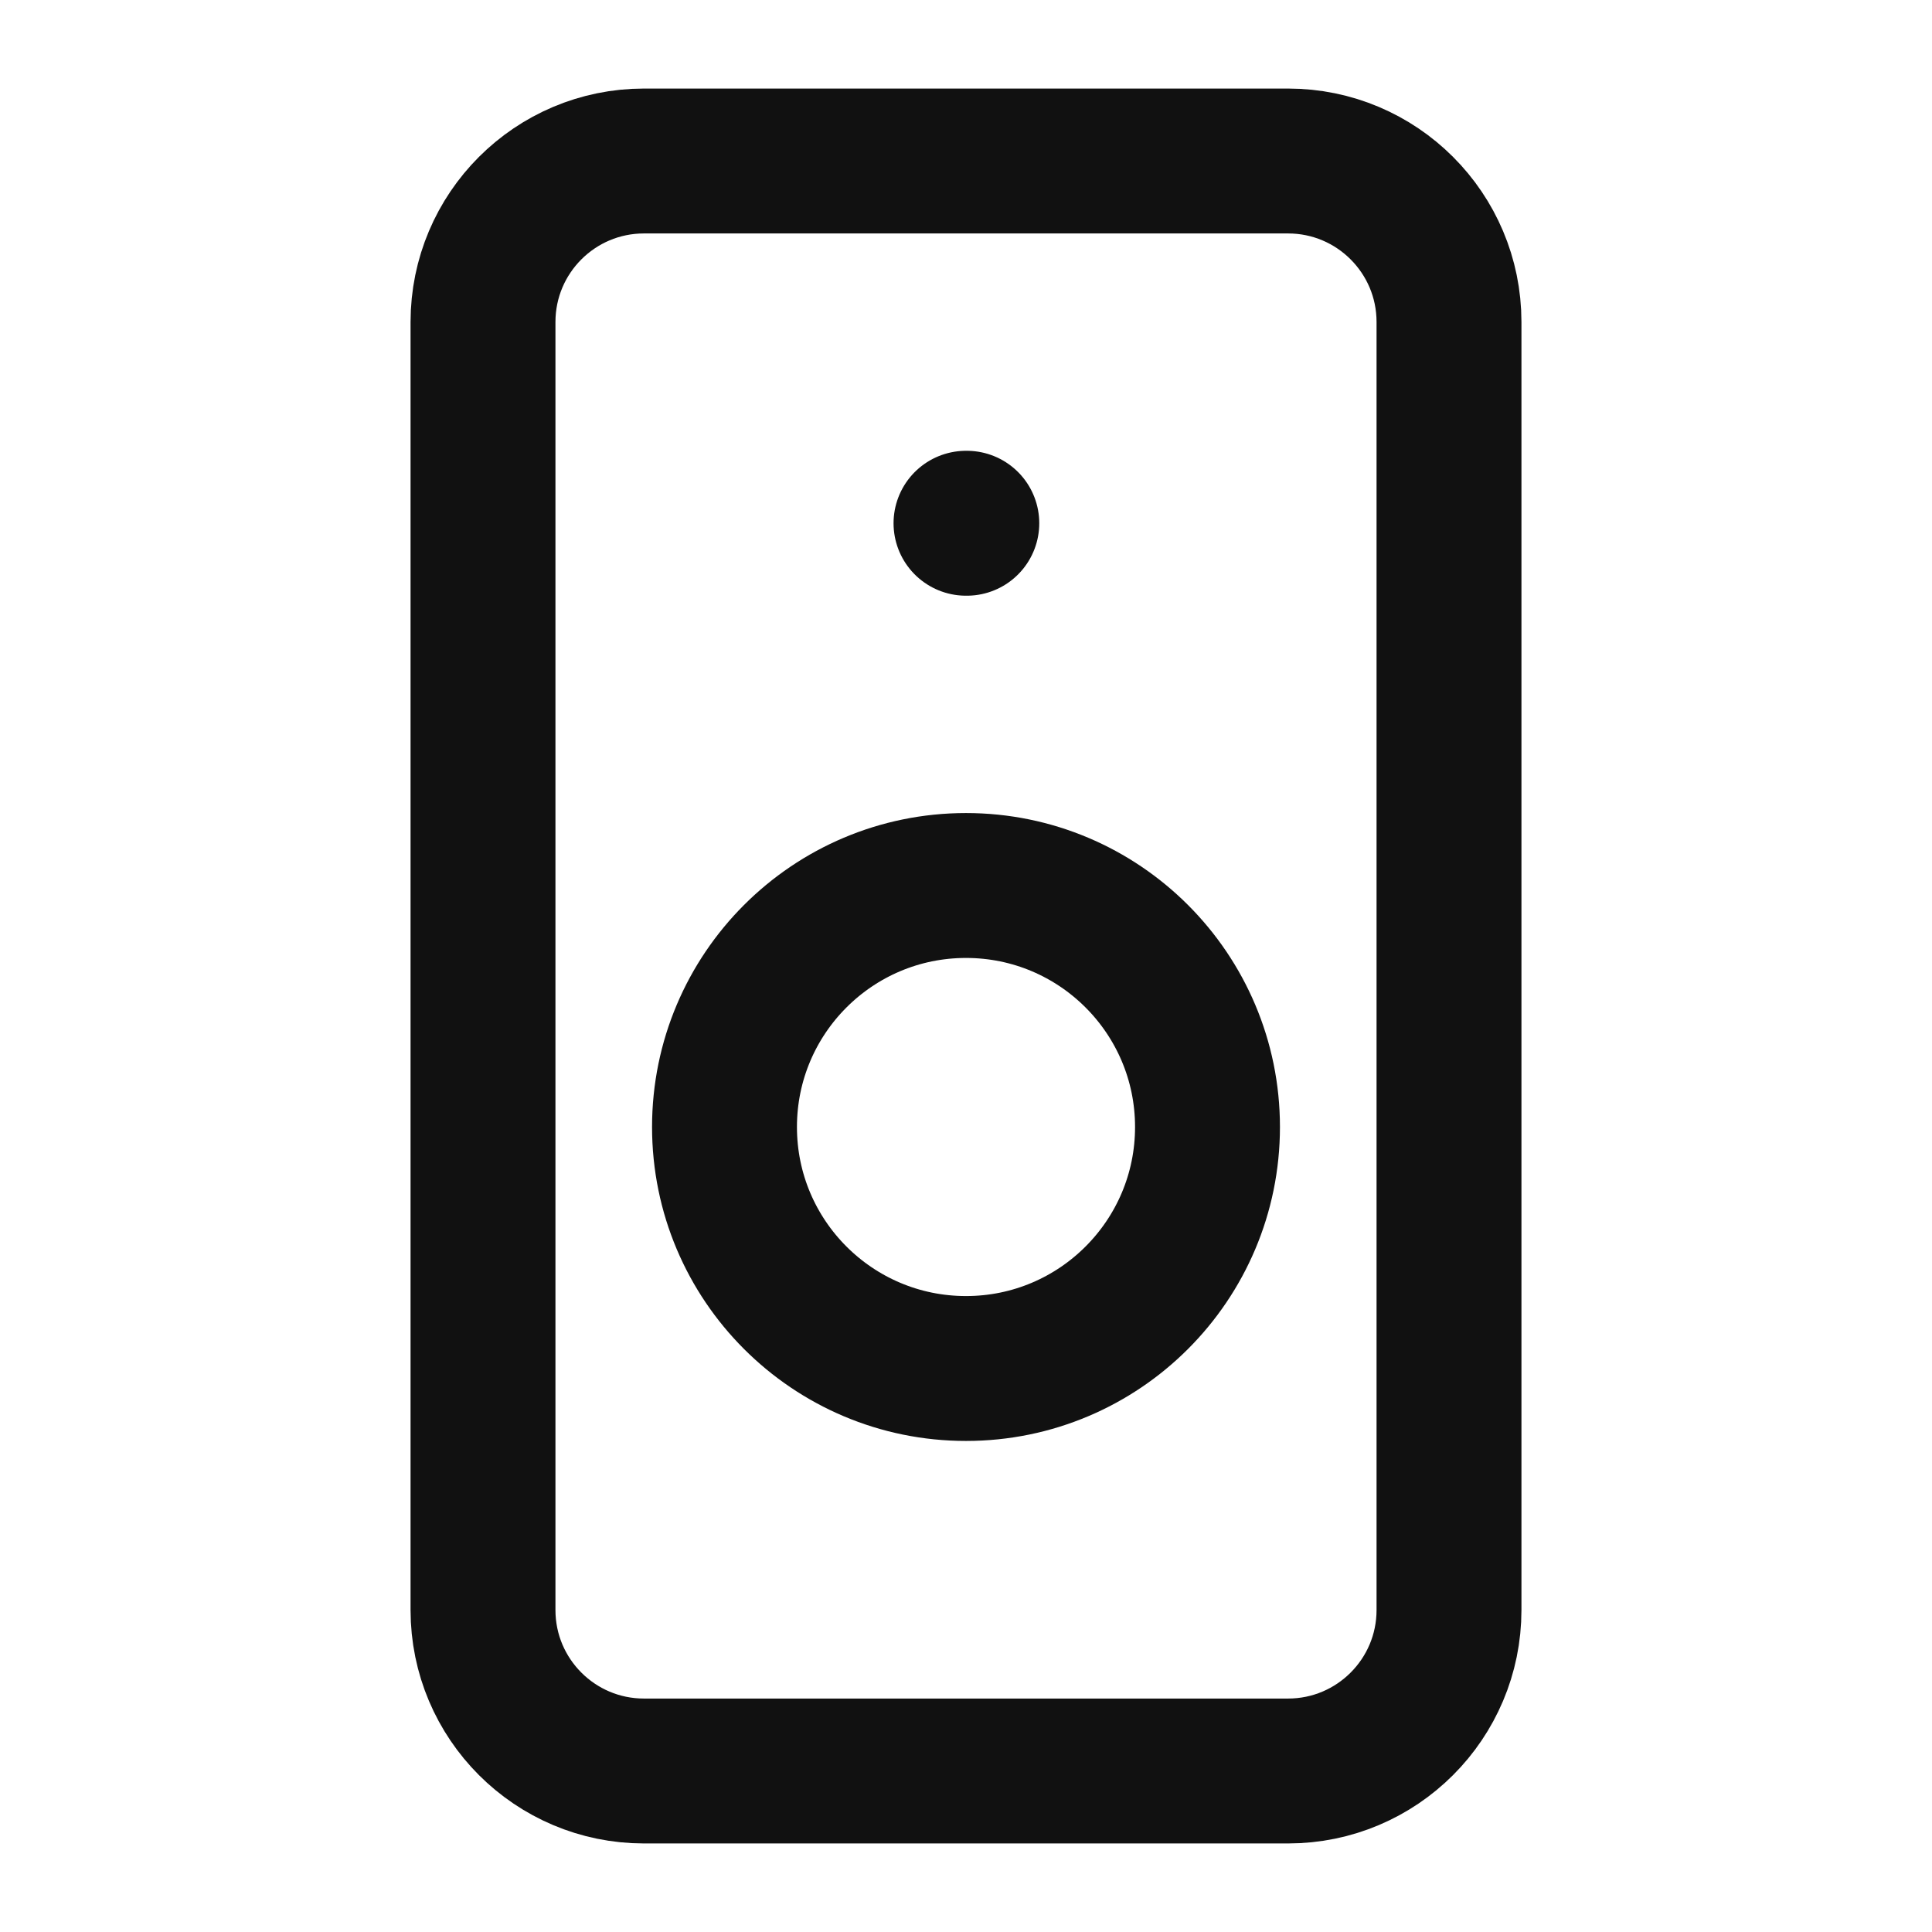
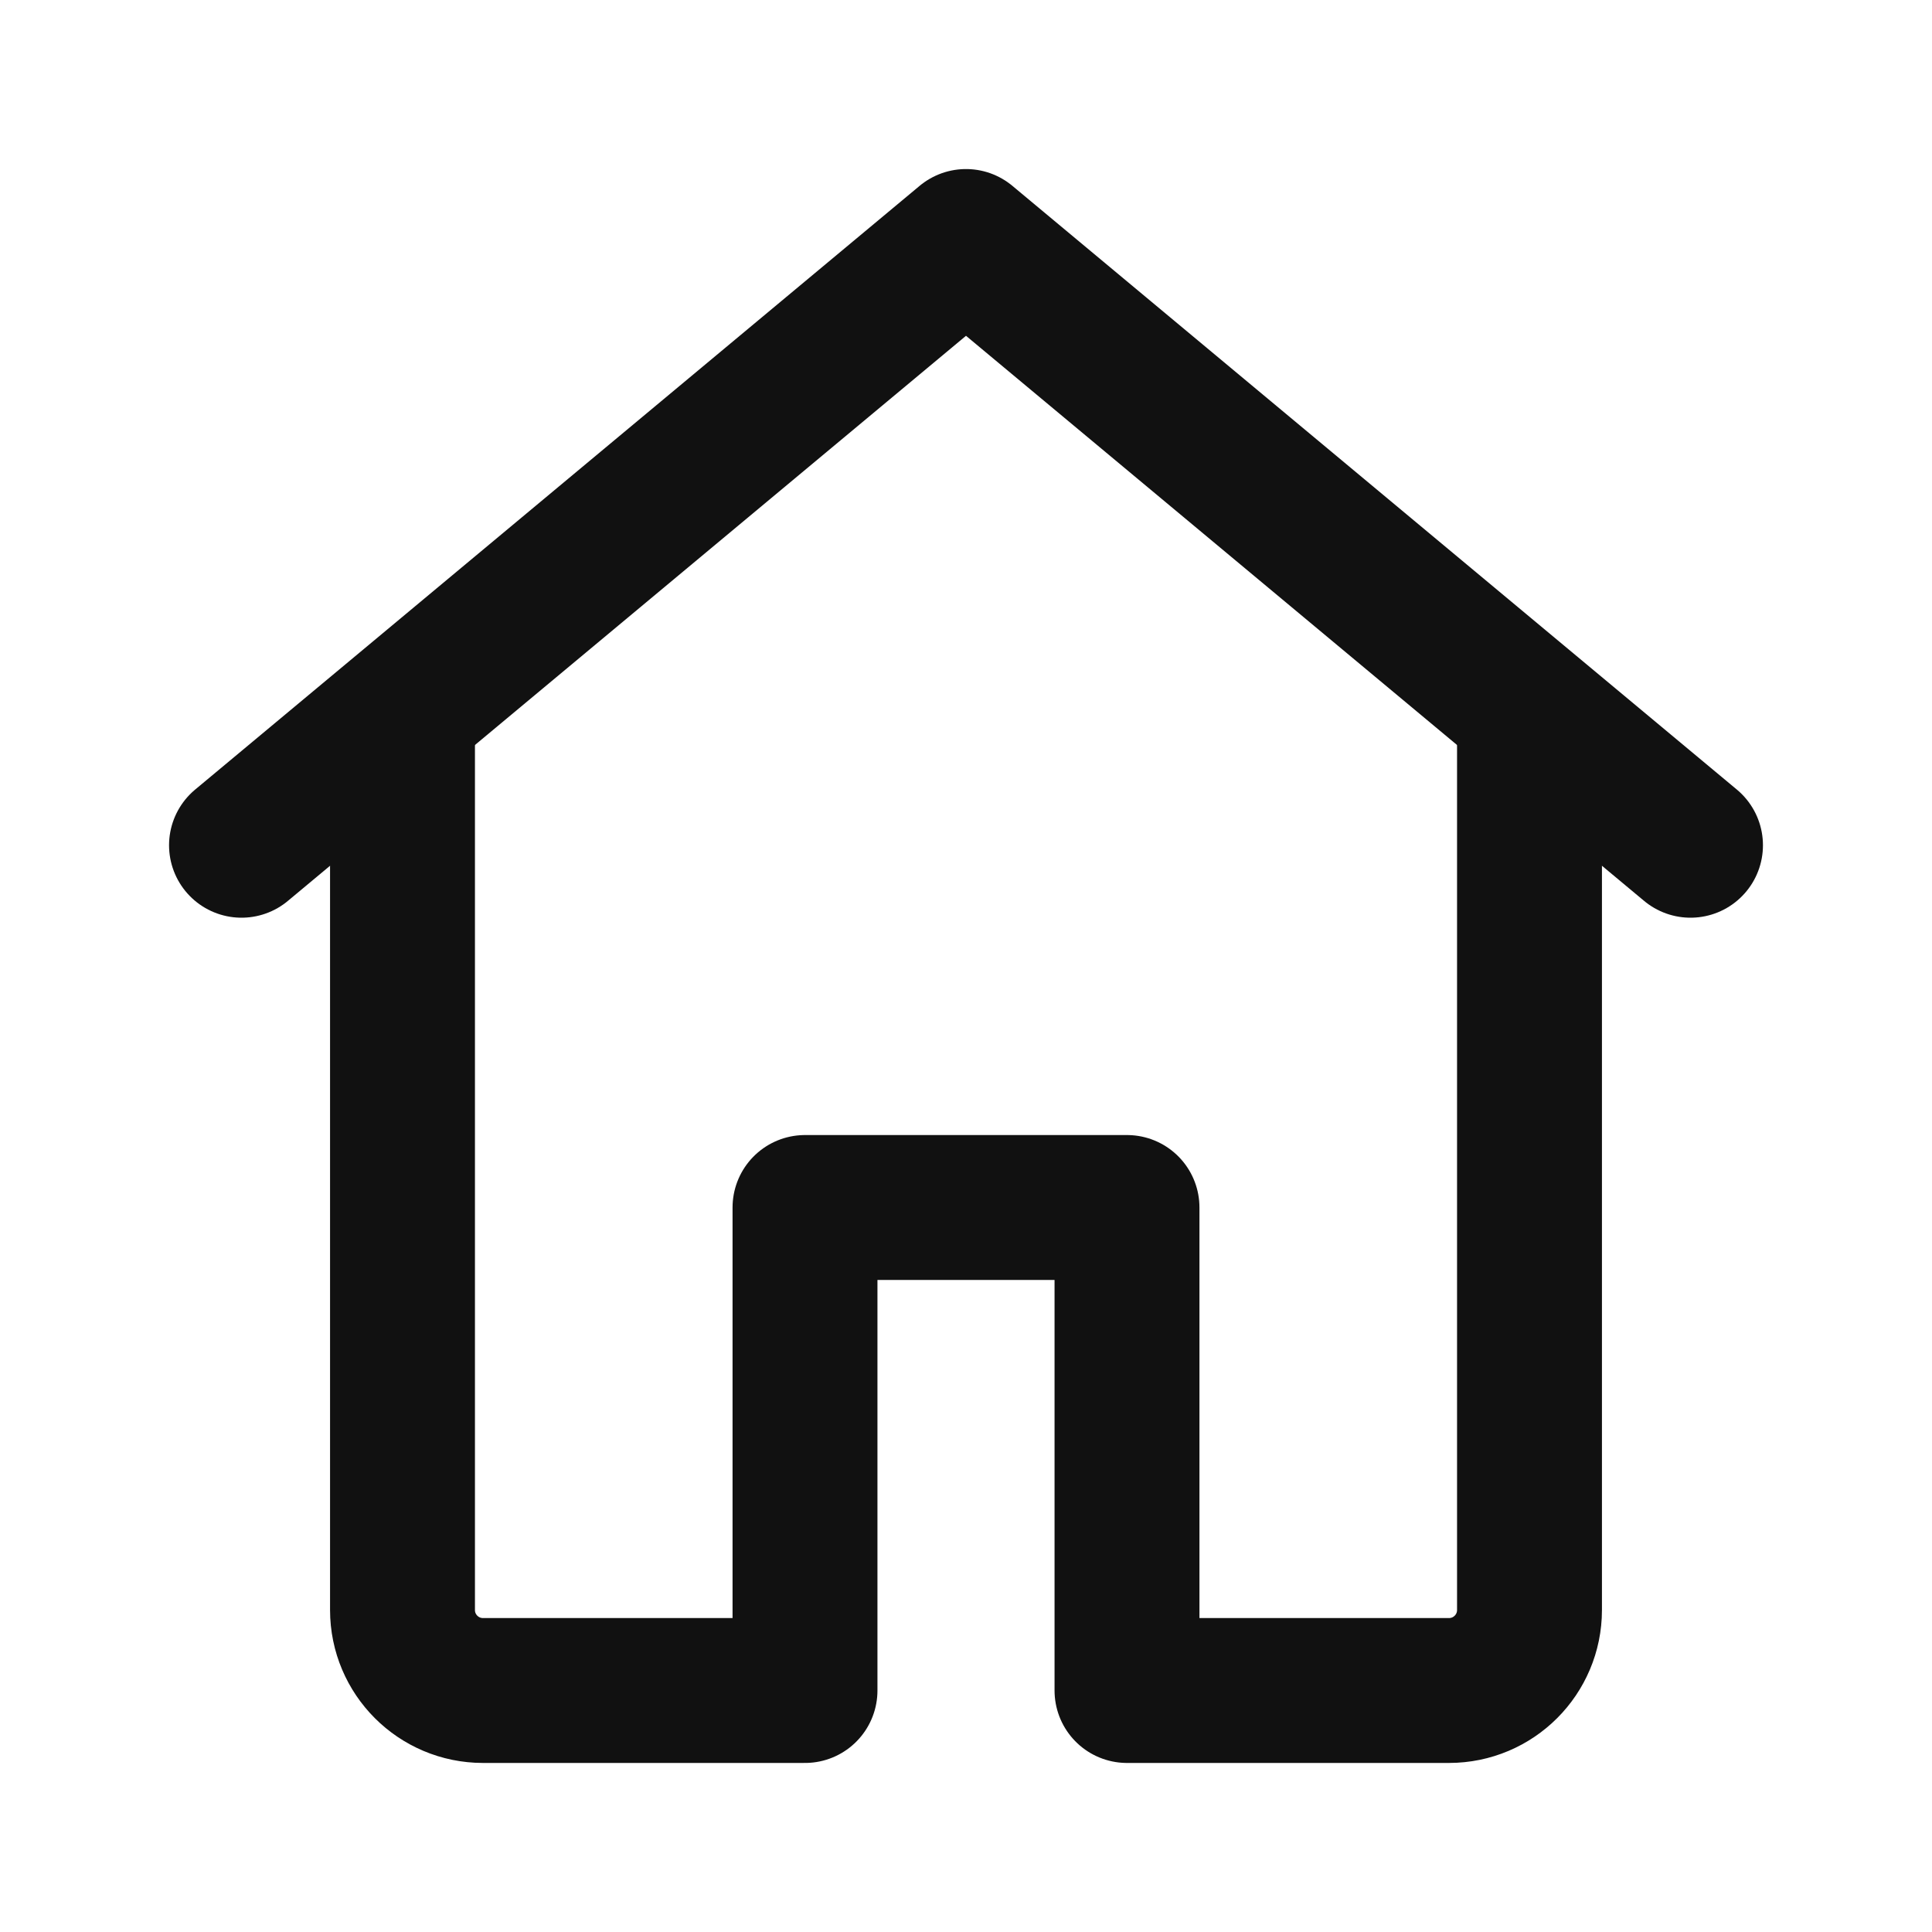
<svg xmlns="http://www.w3.org/2000/svg" width="24" height="24" viewBox="0 0 24 24" fill="none" stroke-width="1.8" stroke-linecap="round" stroke-linejoin="round" aria-hidden="true">
  <style>g{stroke:#111}@media (prefers-color-scheme:dark){g{stroke:#e6e6e6}}</style>
  <g>
-     <rect x="6" y="2" width="12" height="20" rx="2" />
-     <circle cx="12" cy="14" r="3" />
-     <path d="M12 6.5h.01" />
+     <path d="M3 10.5 12 3l9 7.5" />
+     <path d="M5 9v11a1 1 0 0 0 1 1h4v-6h4v6h4a1 1 0 0 0 1-1V9" />
  </g>
</svg>
